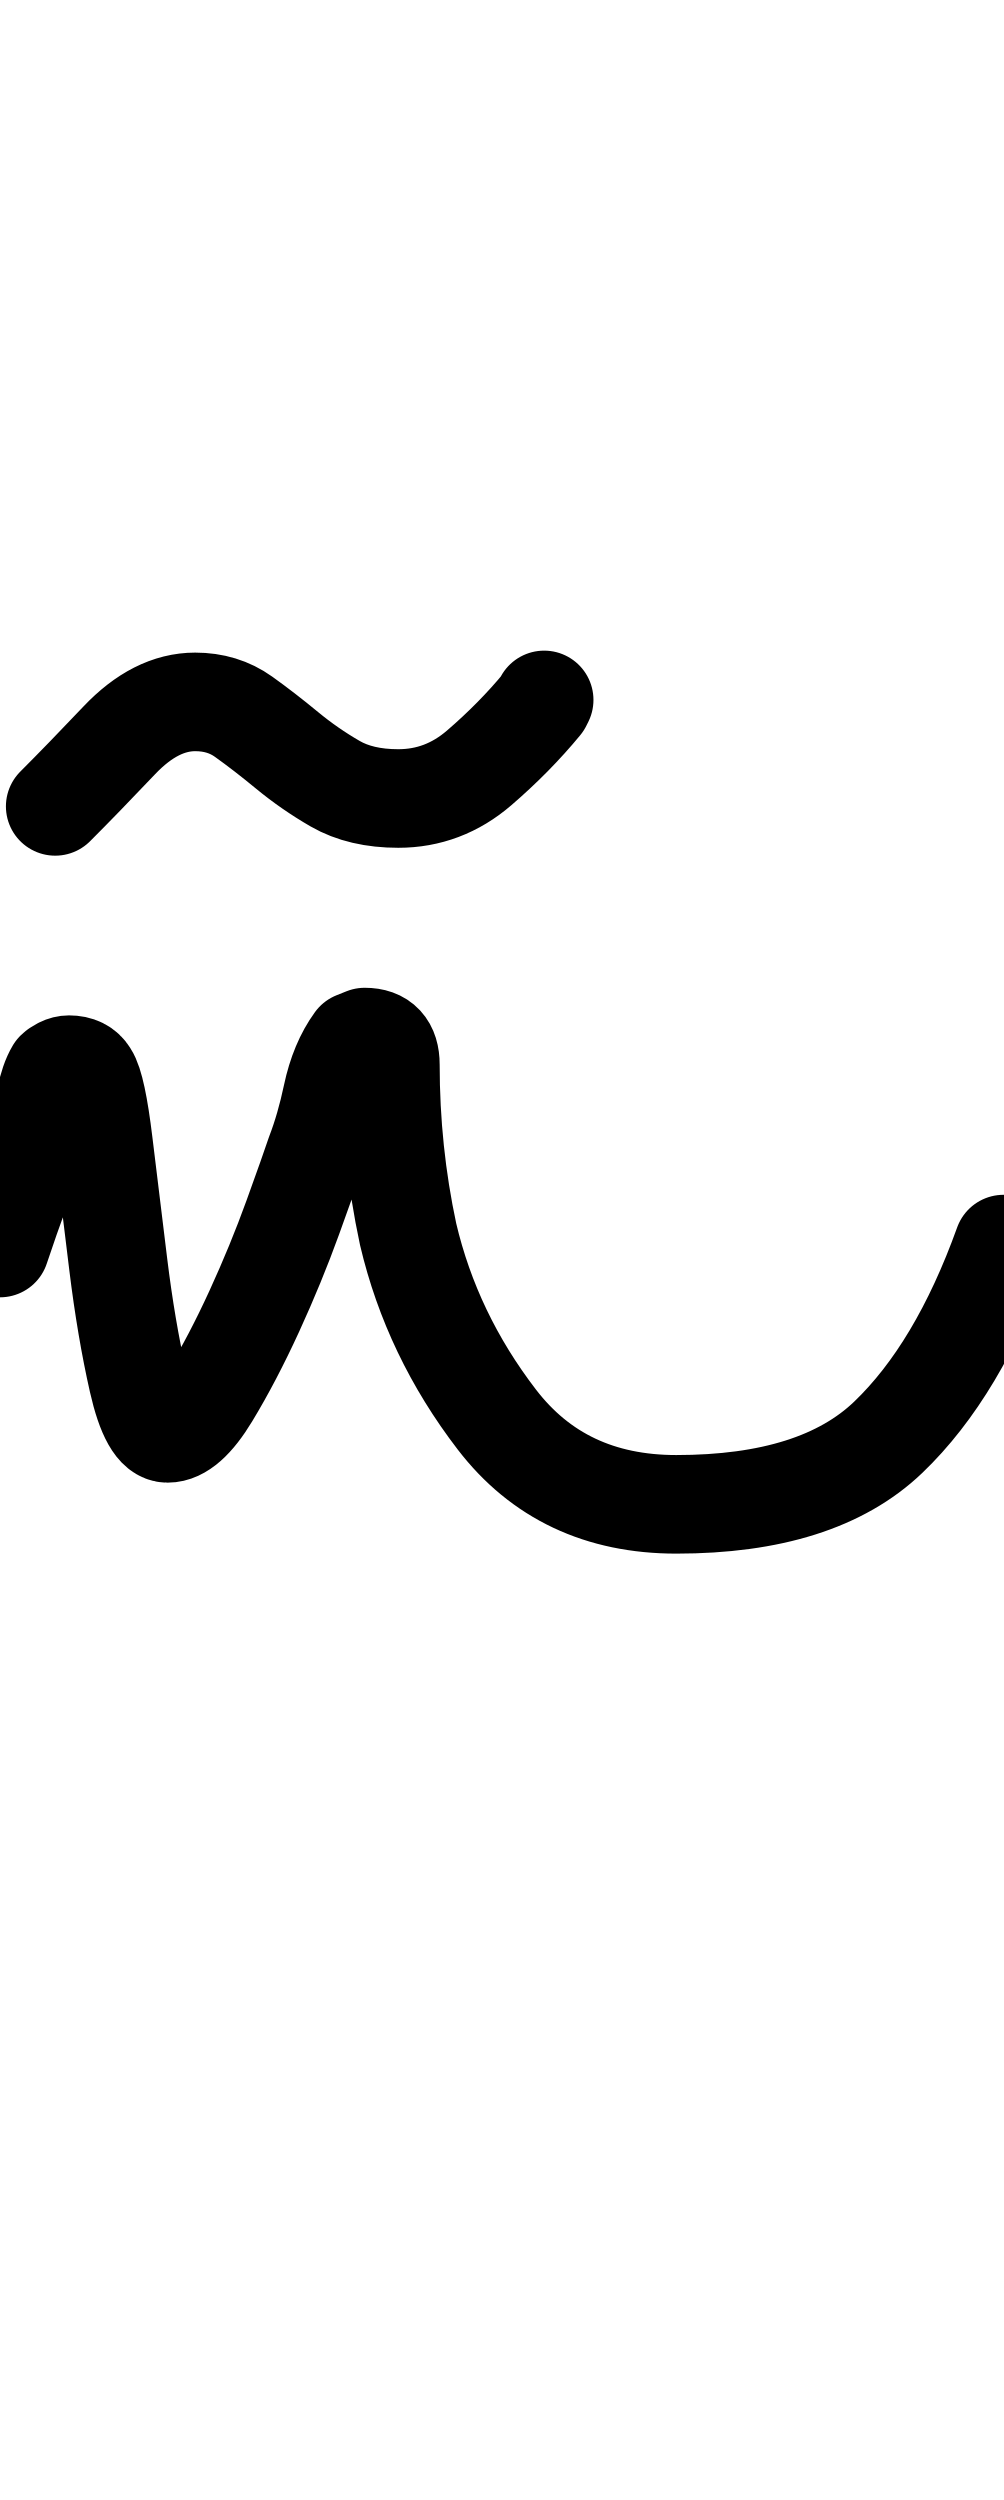
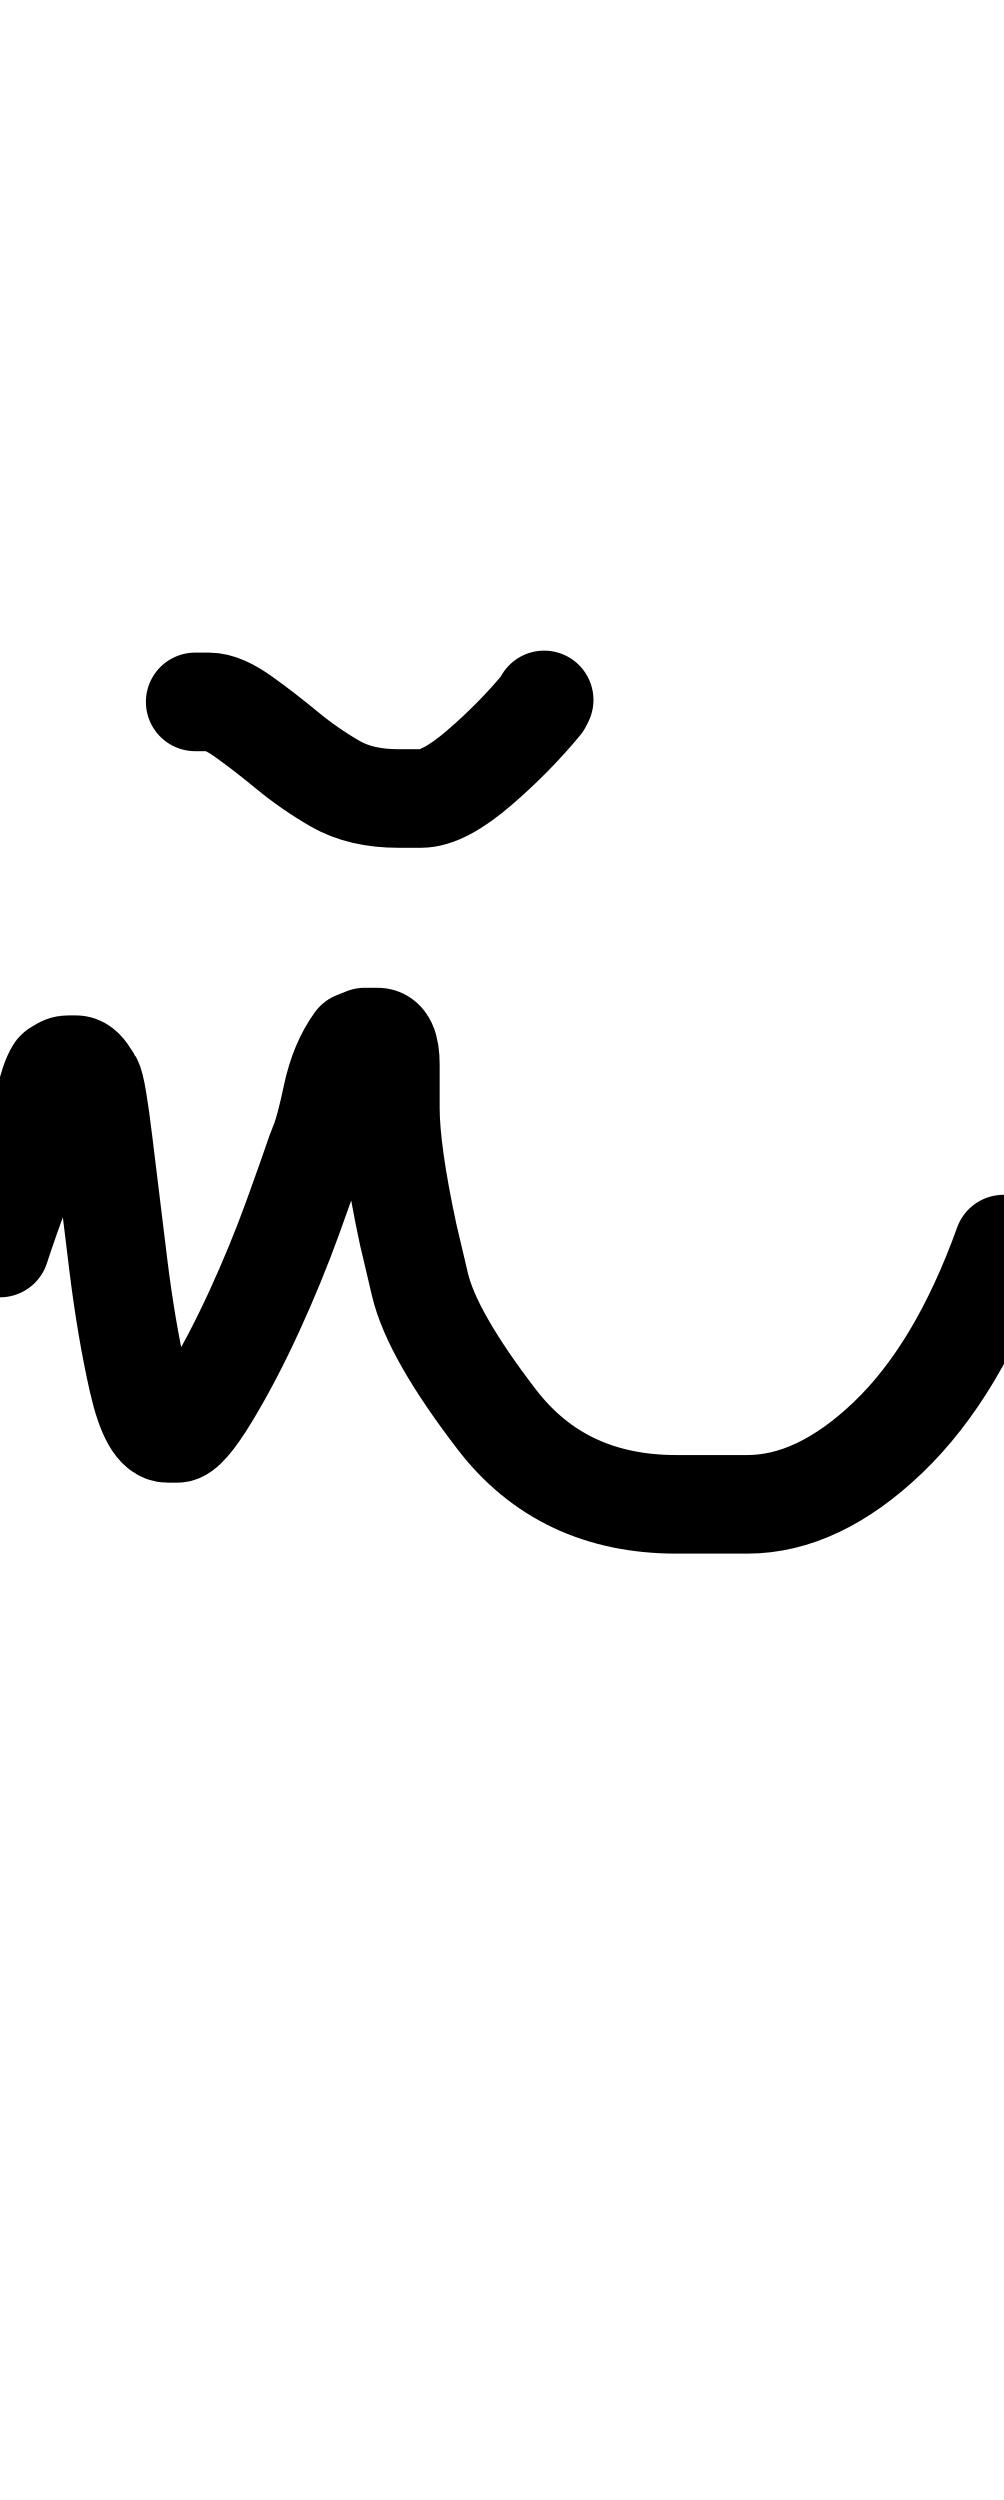
<svg xmlns="http://www.w3.org/2000/svg" width="509" height="1268" viewBox="0 0 509 1268" data-advance="509" data-ascent="750" data-descent="-518" data-vertical-extent="1268" data-units-per-em="1000" data-glyph-name="ntilde" data-codepoint="241" fill="none" stroke="currentColor" stroke-width="50" stroke-linecap="round" stroke-linejoin="round">
-   <path d="M276 355 275 357Q261 374 243.0 389.5Q225 405 202 405Q183 405 170.0 397.5Q157 390 145.5 380.5Q134 371 123.5 363.5Q113 356 99 356Q79 356 60.5 375.5Q42 395 28 409Q42 395 60.5 375.5Q79 356 99 356Q113 356 123.5 363.5Q134 371 145.5 380.5Q157 390 170.0 397.5Q183 405 202 405Q225 405 243.0 389.5Q261 374 275 357M509 631Q486 695 450.5 729.0Q415 763 343 763Q285 763 252.0 720.0Q219 677 207 626Q198 584 198 540Q198 526 185 526L180 528Q172 539 168.5 555.5Q165 572 160 585Q157 594 148.5 617.5Q140 641 129.0 665.0Q118 689 106.5 708.0Q95 727 85 727Q76 727 70.0 700.5Q64 674 60.0 641.5Q56 609 52.5 580.0Q49 551 45 545Q42 540 35 540Q33 540 31 541Q30 542 29.5 542.0Q29 542 28 543Q25 548 23.0 557.5Q21 567 20 572Q16 588 10.5 603.0Q5 618 0 633Q5 618 10.5 603.0Q16 588 20 572Q21 567 23.0 557.5Q25 548 28 543Q29 542 29.5 542.0Q30 542 31 541Q33 540 35 540Q42 540 45 545Q49 551 52.5 580.0Q56 609 60.0 641.5Q64 674 70.0 700.5Q76 727 85 727Q95 727 106.5 708.0Q118 689 129.0 665.0Q140 641 148.5 617.5Q157 594 160 585Q165 572 168.5 555.5Q172 539 180 528L185 526Q198 526 198 540Q198 584 207 626Q219 677 252.0 720.0Q285 763 343 763Q415 763 450.5 729.0Q486 695 509 631Z" />
+   <path d="M99 356Q99 356 106.0 356.0Q113 356 123.5 363.5Q134 371 145.5 380.5Q157 390 170.0 397.5Q183 405 202 405Q202 405 213.5 405.0Q225 405 243.0 389.5Q261 374 275 357L276 355M0 633Q0 633 2.5 625.5Q5 618 10.5 603.0Q16 588 20 572Q20 572 20.5 569.5Q21 567 23.0 557.5Q25 548 28 543Q28 543 28.5 542.5Q29 542 29.5 542.0Q30 542 31 541Q31 541 32.0 540.5Q33 540 35 540Q35 540 38.5 540.0Q42 540 45 545Q45 545 47.0 548.0Q49 551 52.5 580.0Q56 609 60.0 641.5Q64 674 70.0 700.5Q76 727 85 727Q85 727 90.0 727.0Q95 727 106.5 708.0Q118 689 129.0 665.0Q140 641 148.5 617.5Q157 594 160 585Q160 585 162.5 578.5Q165 572 168.5 555.5Q172 539 180 528L185 526Q185 526 191.5 526.0Q198 526 198 540Q198 540 198.0 562.0Q198 584 207 626Q207 626 213.0 651.5Q219 677 252.0 720.0Q285 763 343 763Q343 763 379.0 763.0Q415 763 450.5 729.0Q486 695 509 631" />
</svg>
